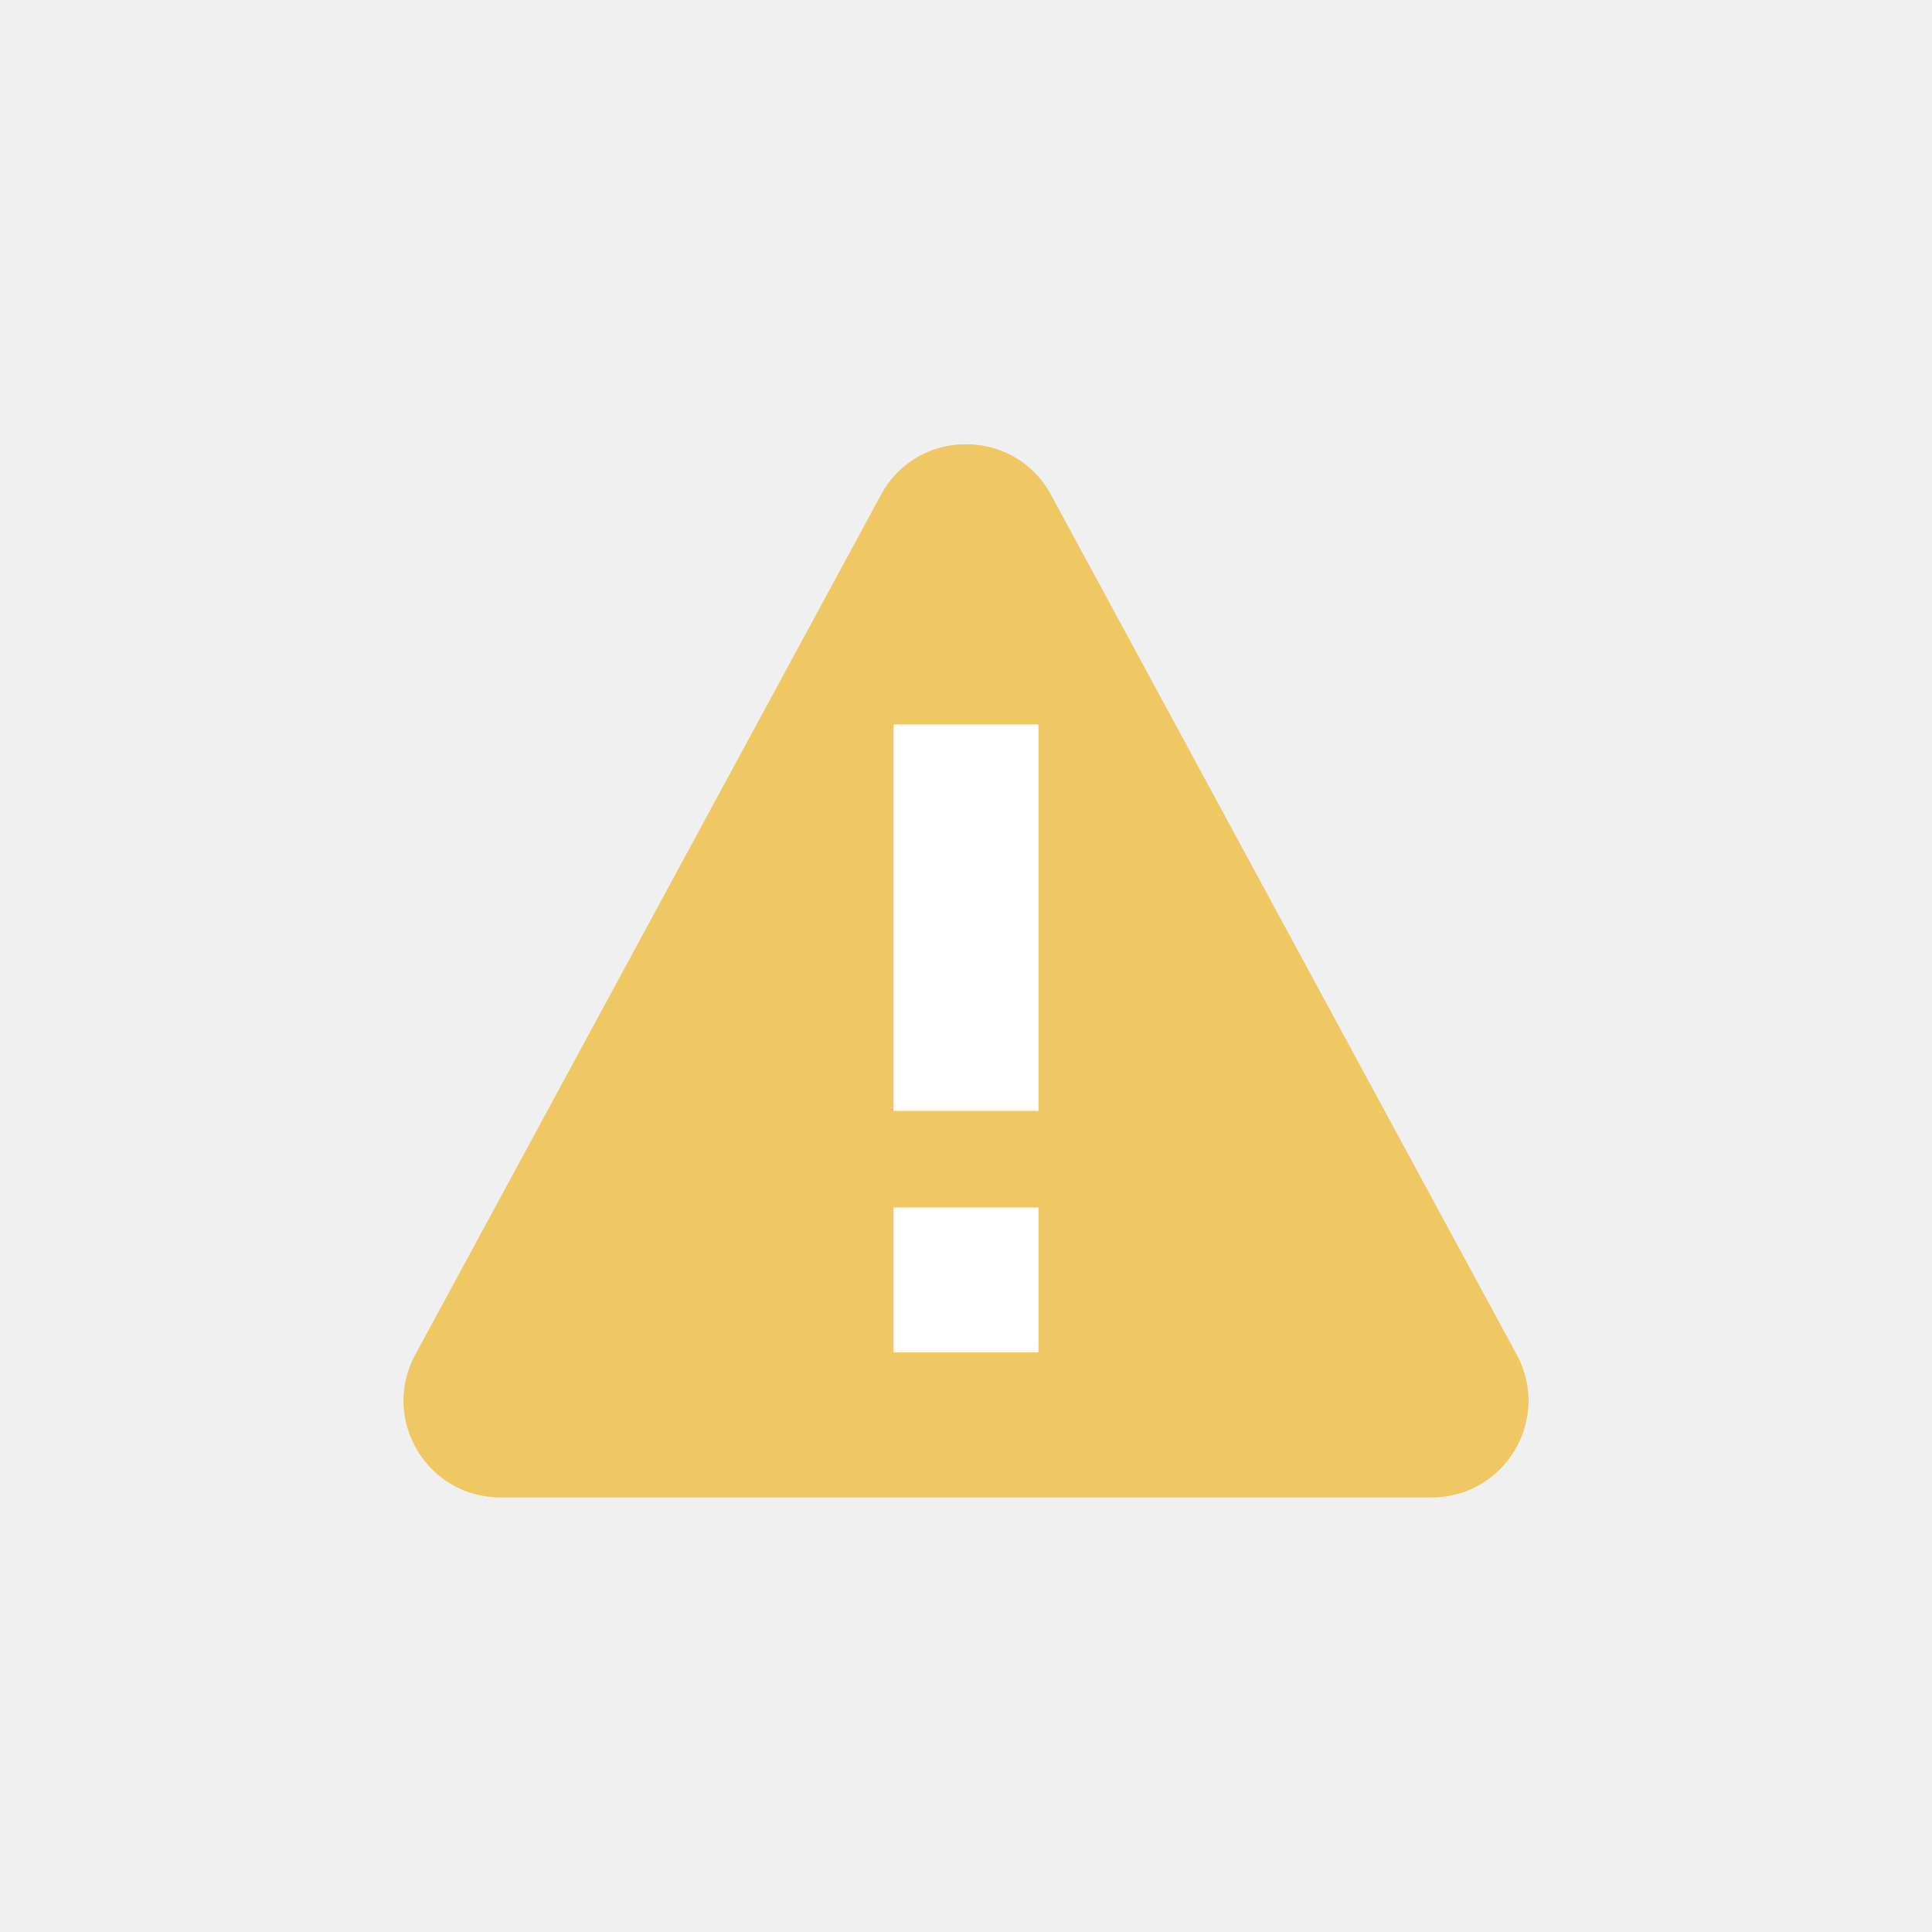
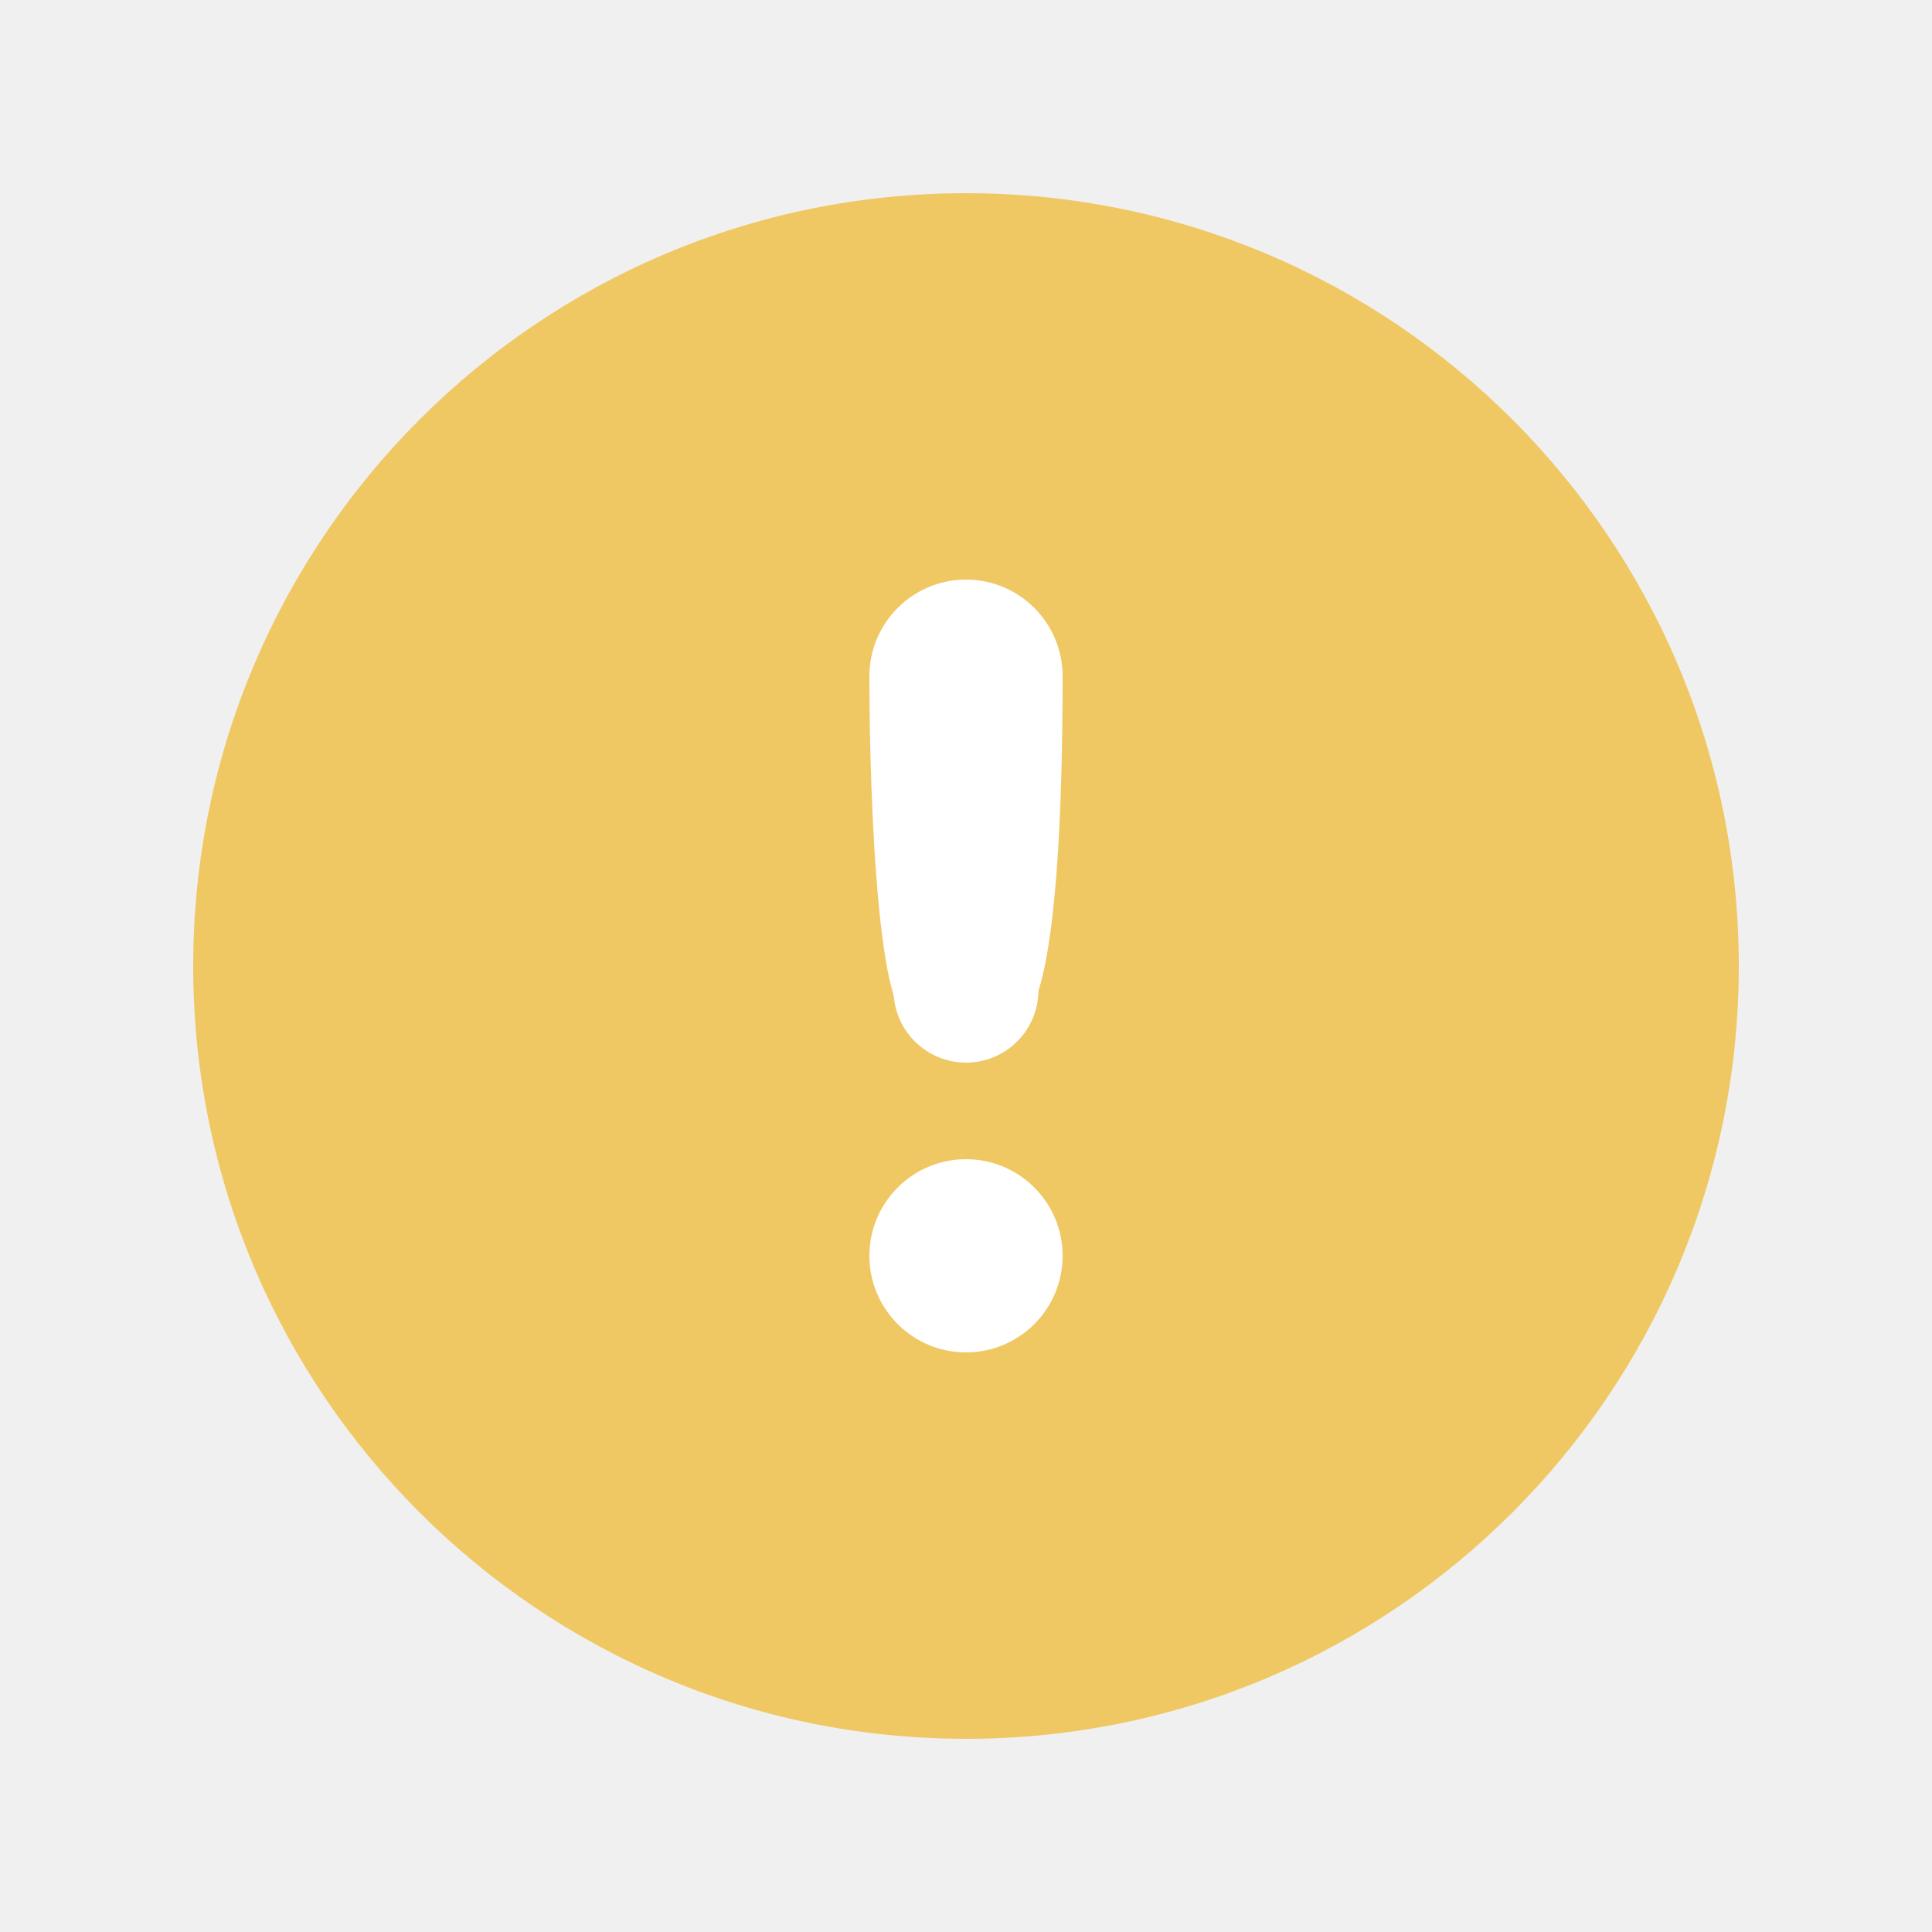
<svg xmlns="http://www.w3.org/2000/svg" width="20" height="20" viewBox="0 0 20 20" fill="none">
-   <path fill-rule="evenodd" clip-rule="evenodd" d="M9.121 5.123C9.499 4.425 10.501 4.425 10.879 5.123L15.7 14.024C16.061 14.69 15.579 15.5 14.821 15.5H5.179C4.421 15.5 3.939 14.69 4.3 14.024L9.121 5.123Z" fill="#F0C863" />
-   <mask id="mask0_819_784" style="mask-type:luminance" maskUnits="userSpaceOnUse" x="4" y="4" width="12" height="12">
-     <path fill-rule="evenodd" clip-rule="evenodd" d="M9.121 5.123C9.499 4.425 10.501 4.425 10.879 5.123L15.7 14.024C16.061 14.69 15.579 15.5 14.821 15.5H5.179C4.421 15.5 3.939 14.69 4.3 14.024L9.121 5.123Z" fill="white" />
-   </mask>
-   <g mask="url(#mask0_819_784)">
-     <rect x="3" y="2.5" width="14" height="15" fill="#F0C863" />
-   </g>
-   <rect x="9.25" y="7.5" width="1.5" height="4" fill="white" />
-   <rect x="9.25" y="12.5" width="1.5" height="1.5" fill="white" />
+   <path d="M10 18C14.418 18 18 14.418 18 10C18 5.582 14.418 2 10 2C5.582 2 2 5.582 2 10C2 14.418 5.582 18 10 18Z" fill="#F0C863" />
+   <path d="M10 14C10.552 14 11 13.552 11 13C11 12.448 10.552 12 10 12C9.448 12 9 12.448 9 13C9 13.552 9.448 14 10 14Z" fill="white" />
+   <path d="M9.5 10.5C9.1 10.9 9 8.333 9 7H11C11 10.2 10.667 10.667 10.5 10.5C10.333 10.333 9.9 10.1 9.5 10.5Z" fill="white" />
+   <path d="M10.75 10.25C10.75 10.664 10.414 11 10 11C9.586 11 9.25 10.664 9.25 10.25C9.25 9.836 9.586 9.5 10 9.5C10.414 9.5 10.75 9.836 10.75 10.25Z" fill="white" />
+   <path d="M11 7C11 7.552 10.552 8 10 8C9.448 8 9 7.552 9 7C9 6.448 9.448 6 10 6C10.552 6 11 6.448 11 7Z" fill="white" />
</svg>
